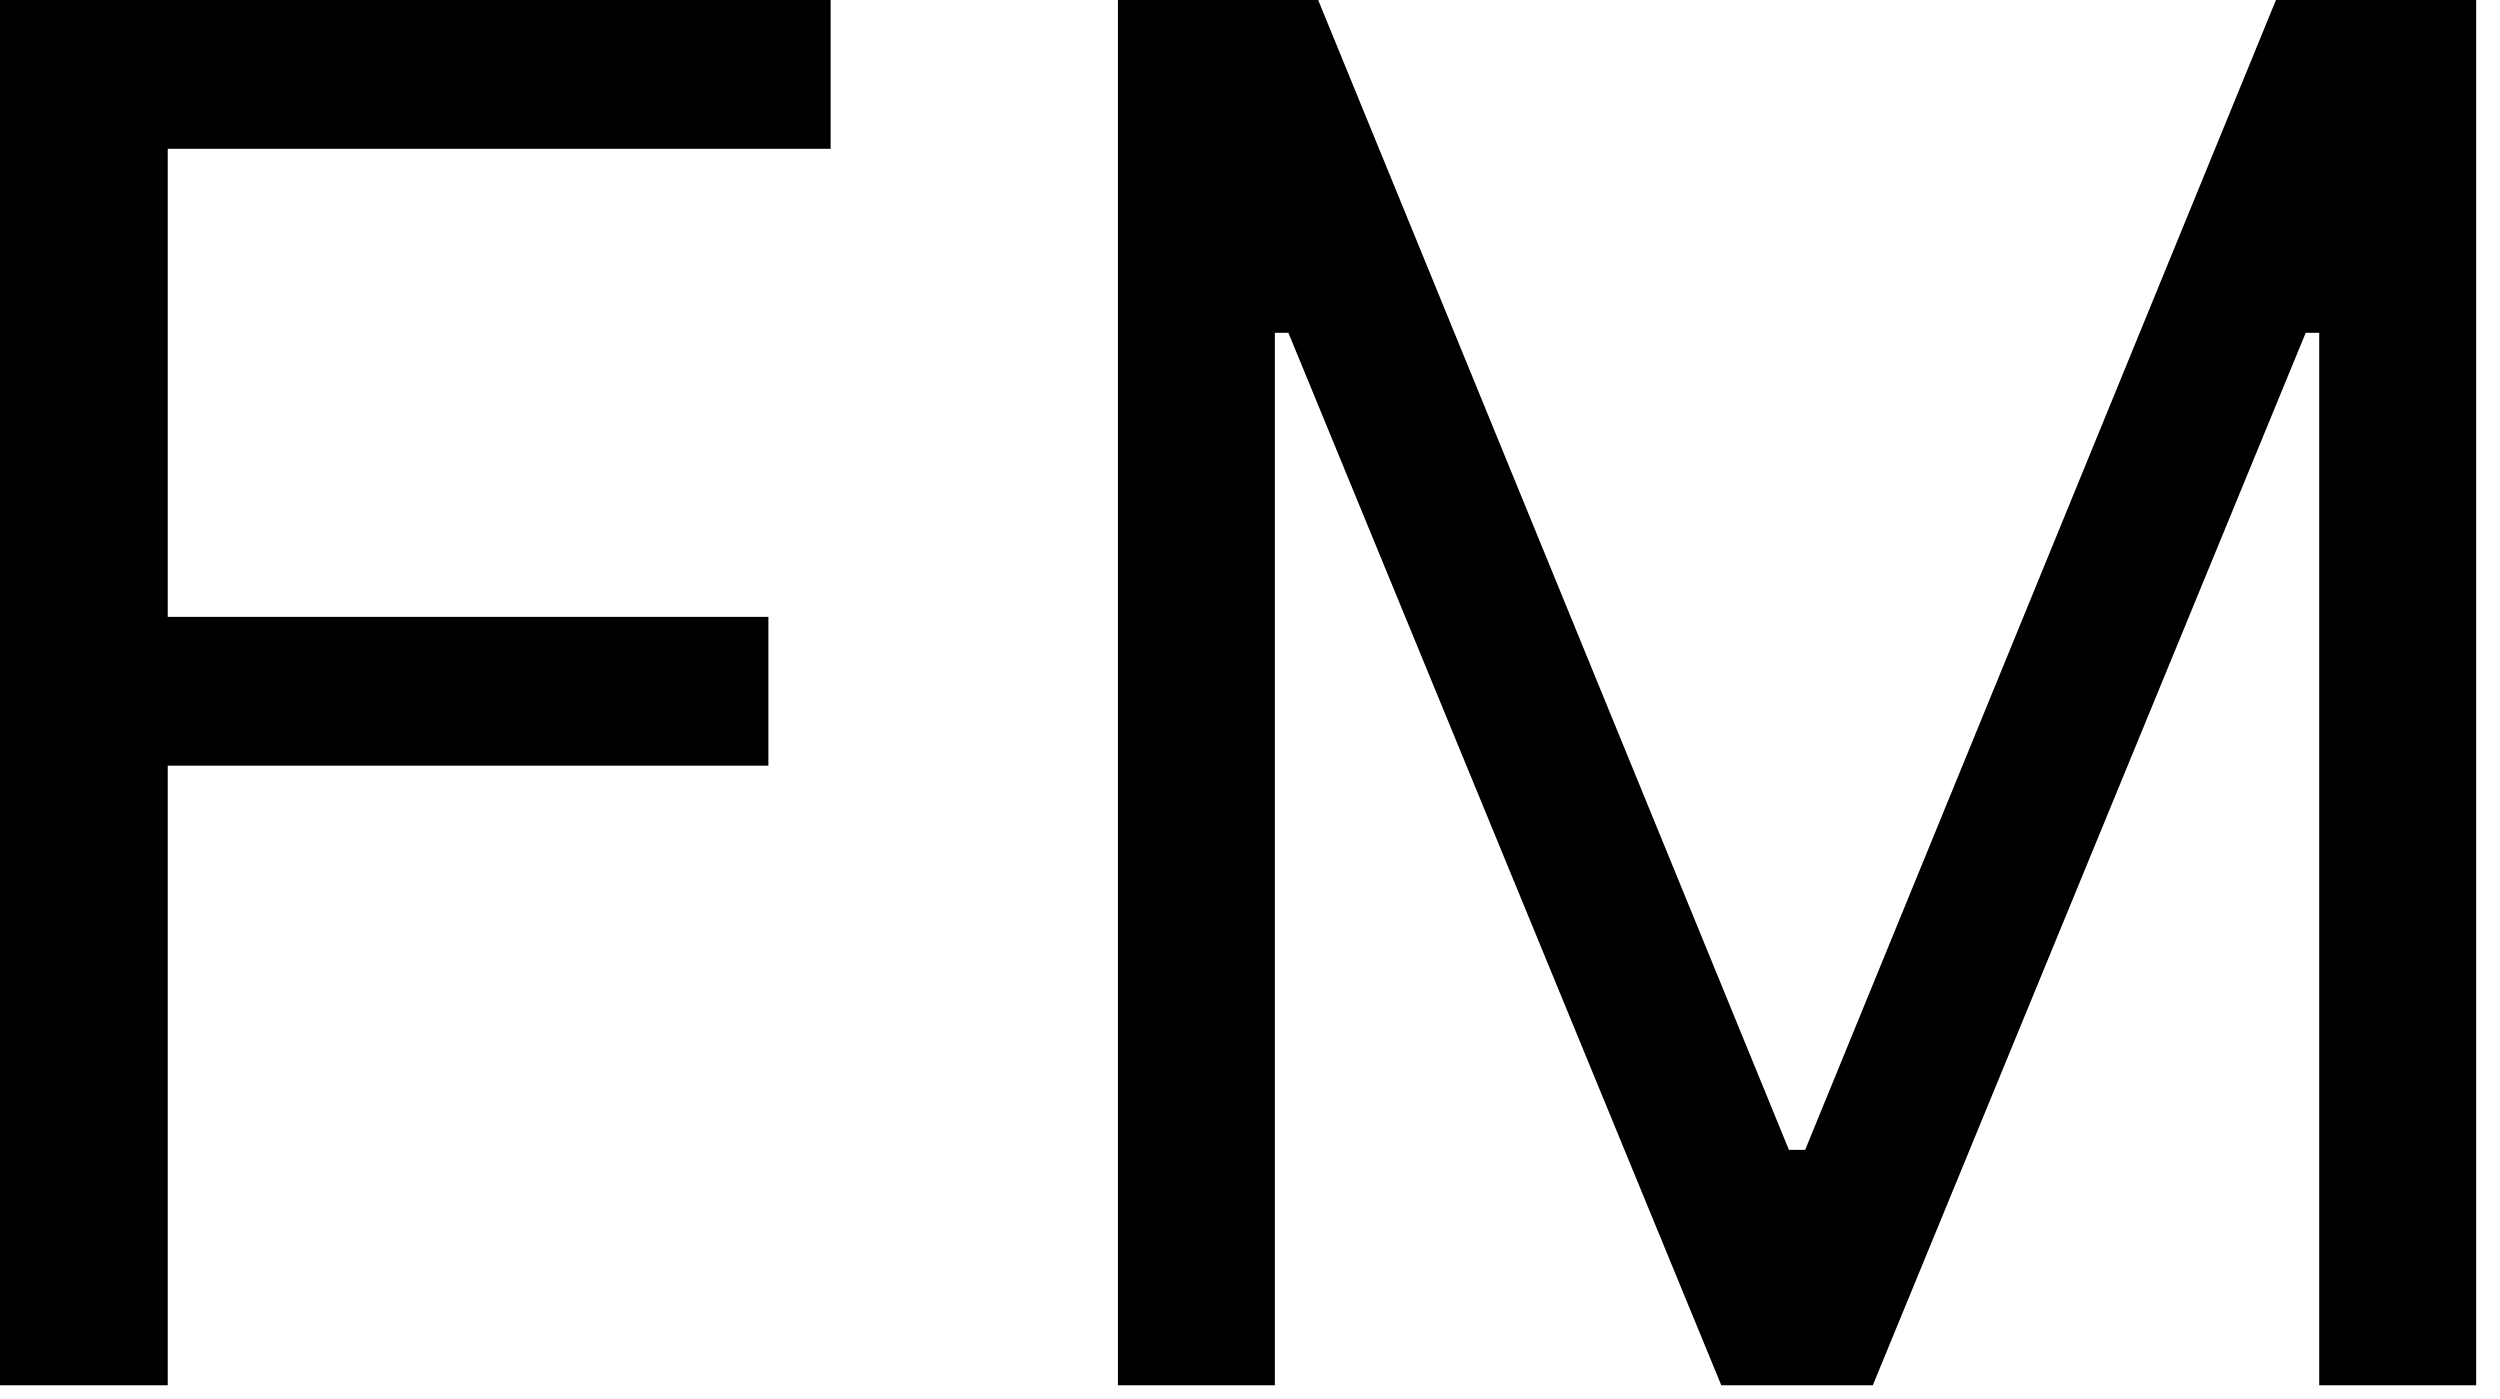
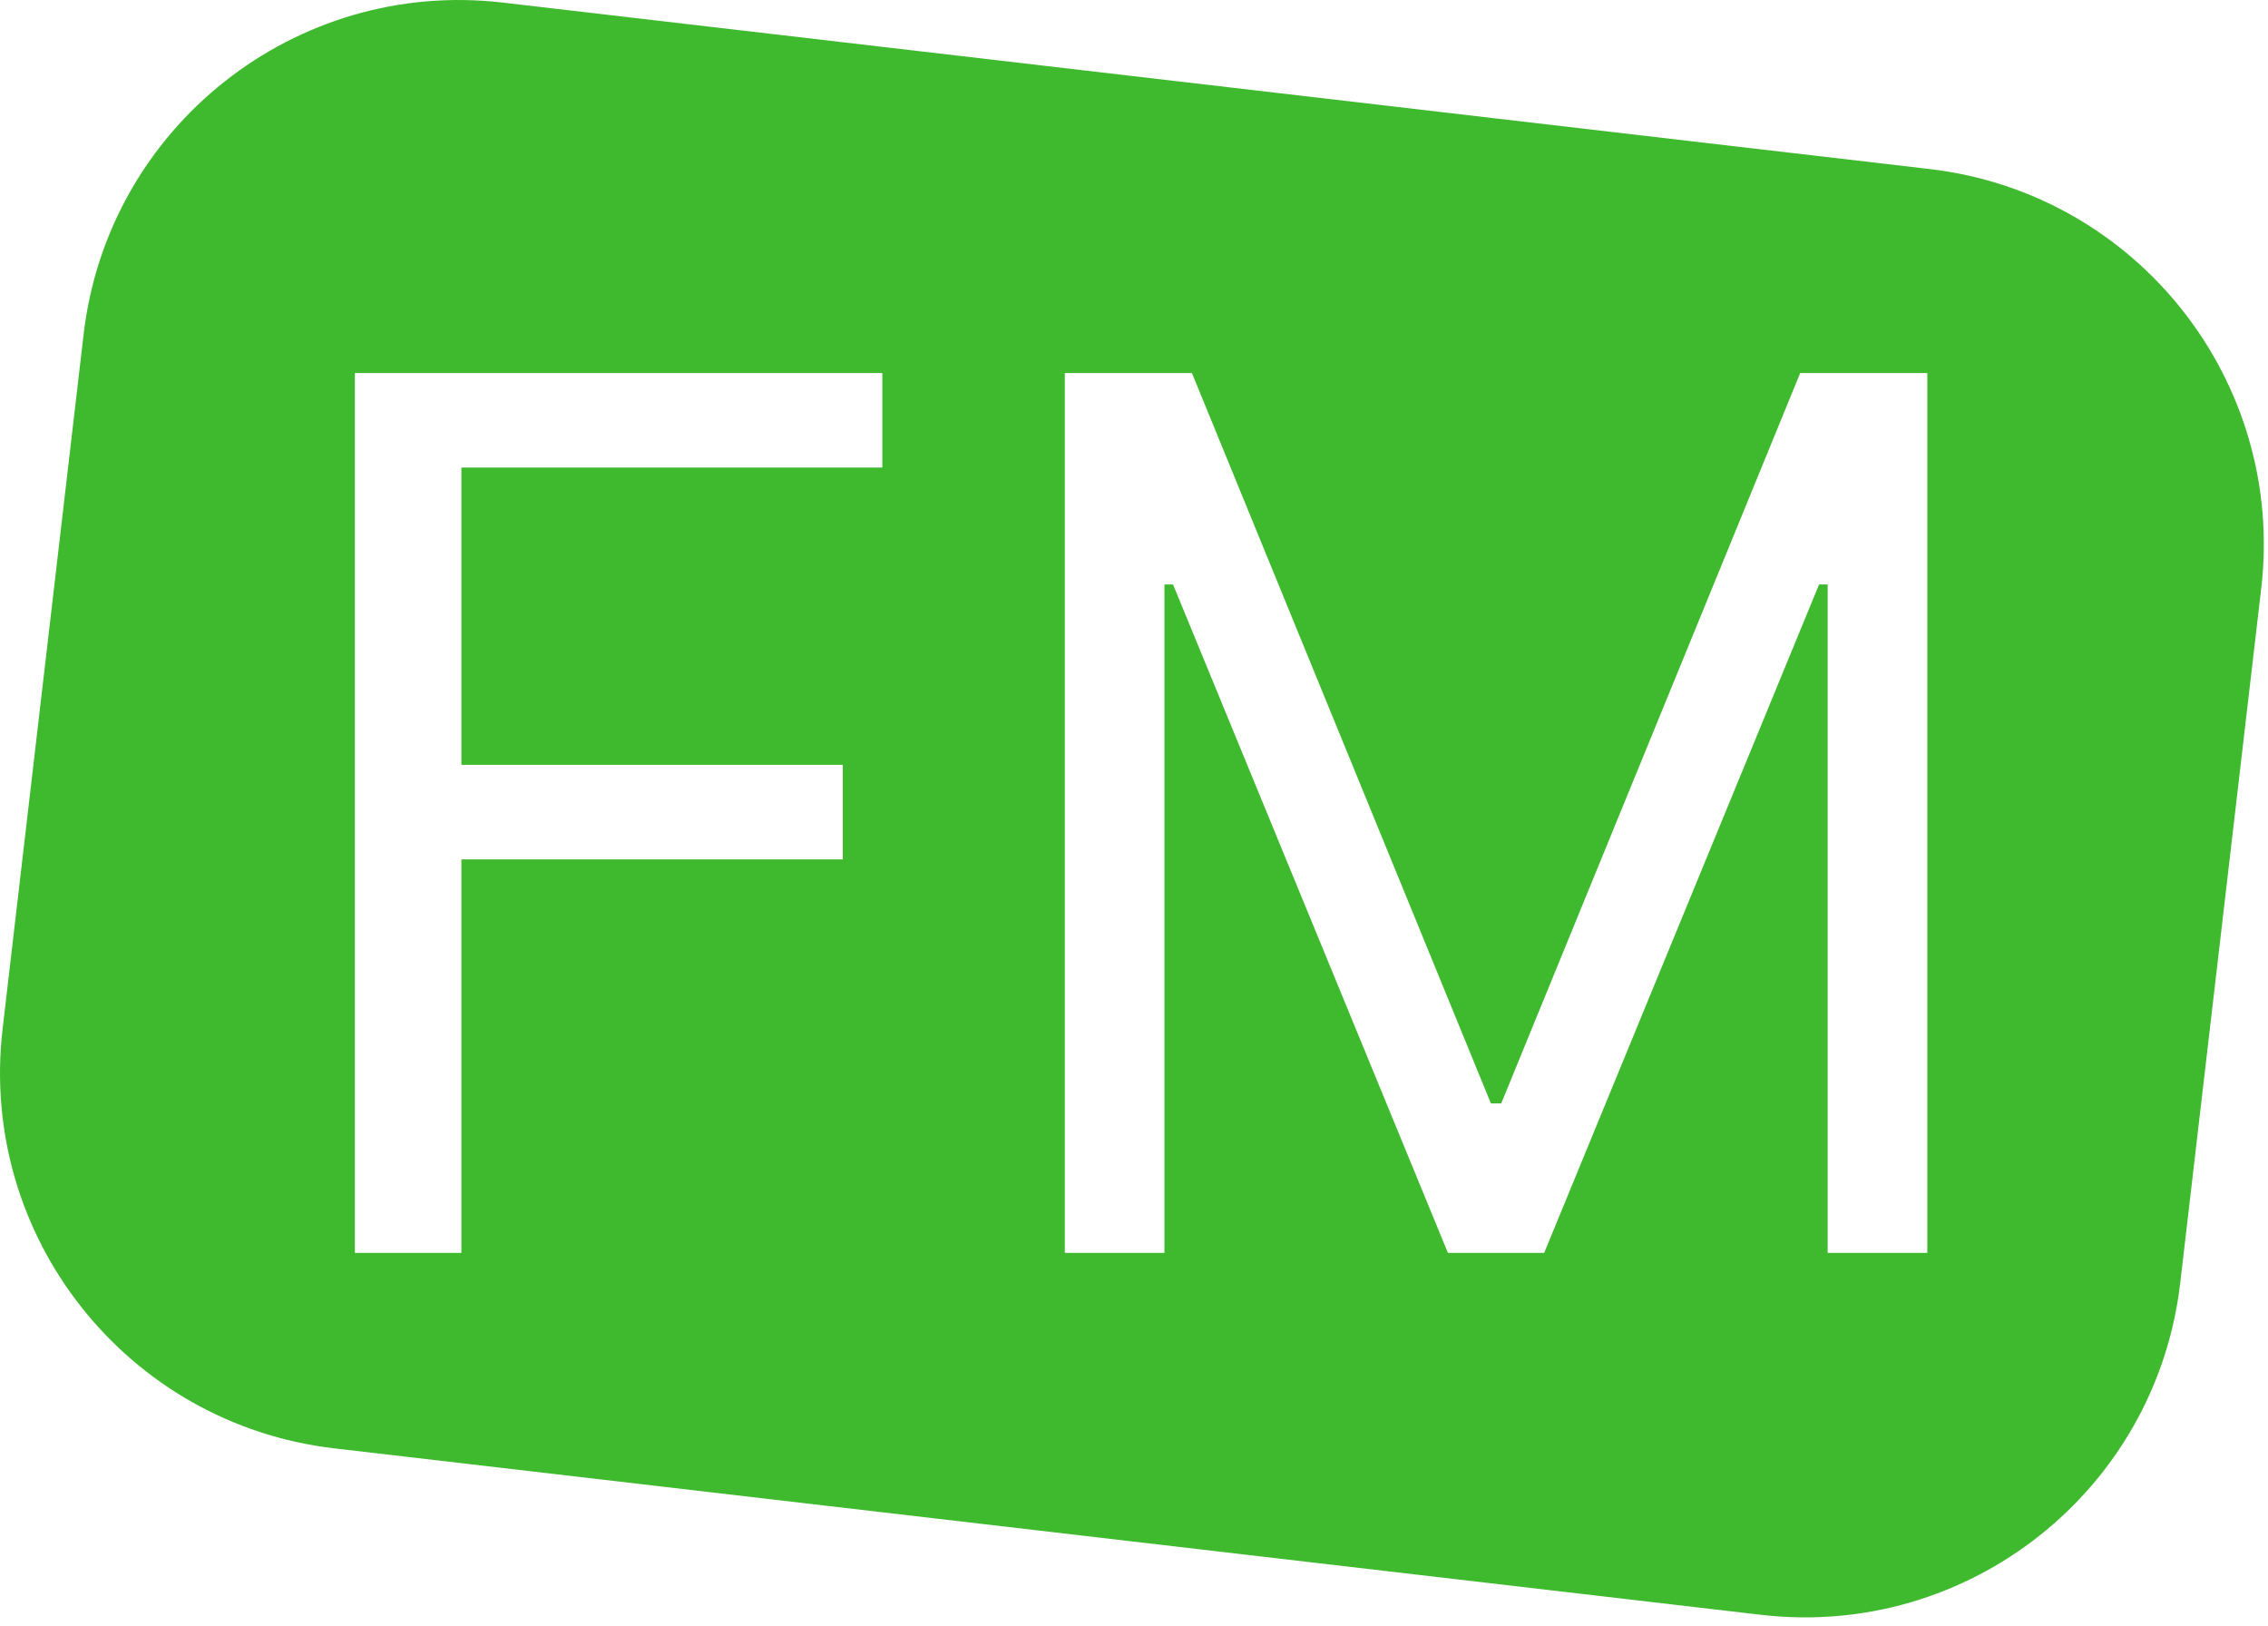
- <svg xmlns="http://www.w3.org/2000/svg" width="84" height="47" viewBox="0 0 84 47" fill="none">
-   <path d="M1.14441e-05 46.545V1.52588e-05H27.909V5H5.636V20.727H25.818V25.727H5.636V46.545H1.14441e-05ZM37.562 1.52588e-05H44.29L60.108 38.636H60.653L76.472 1.52588e-05H83.199V46.545H77.926V11.182H77.472L62.926 46.545H57.835L43.29 11.182H42.835V46.545H37.562V1.52588e-05Z" fill="black" />
+ <svg xmlns="http://www.w3.org/2000/svg" width="120" height="86" viewBox="0 0 120 86" fill="none">
+   <path fill-rule="evenodd" clip-rule="evenodd" d="M4.424 17.685C5.703 6.714 15.635 -1.143 26.606 0.137L102.095 8.942C113.066 10.222 120.922 20.154 119.642 31.125L115.355 67.875C114.076 78.846 104.144 86.703 93.173 85.424L17.685 76.618C6.714 75.338 -1.143 65.407 0.137 54.436L4.424 17.685ZM18.776 19.734V66.28H24.412V45.462H44.593V40.462H24.412V24.734H46.685V19.734H18.776ZM56.339 19.734V66.28H61.611V30.917H62.065L76.611 66.28H81.702L96.248 30.917H96.702V66.28H101.974V19.734H95.248L79.43 58.371H78.884L63.065 19.734H56.339Z" fill="#3FB92E" />
</svg>
